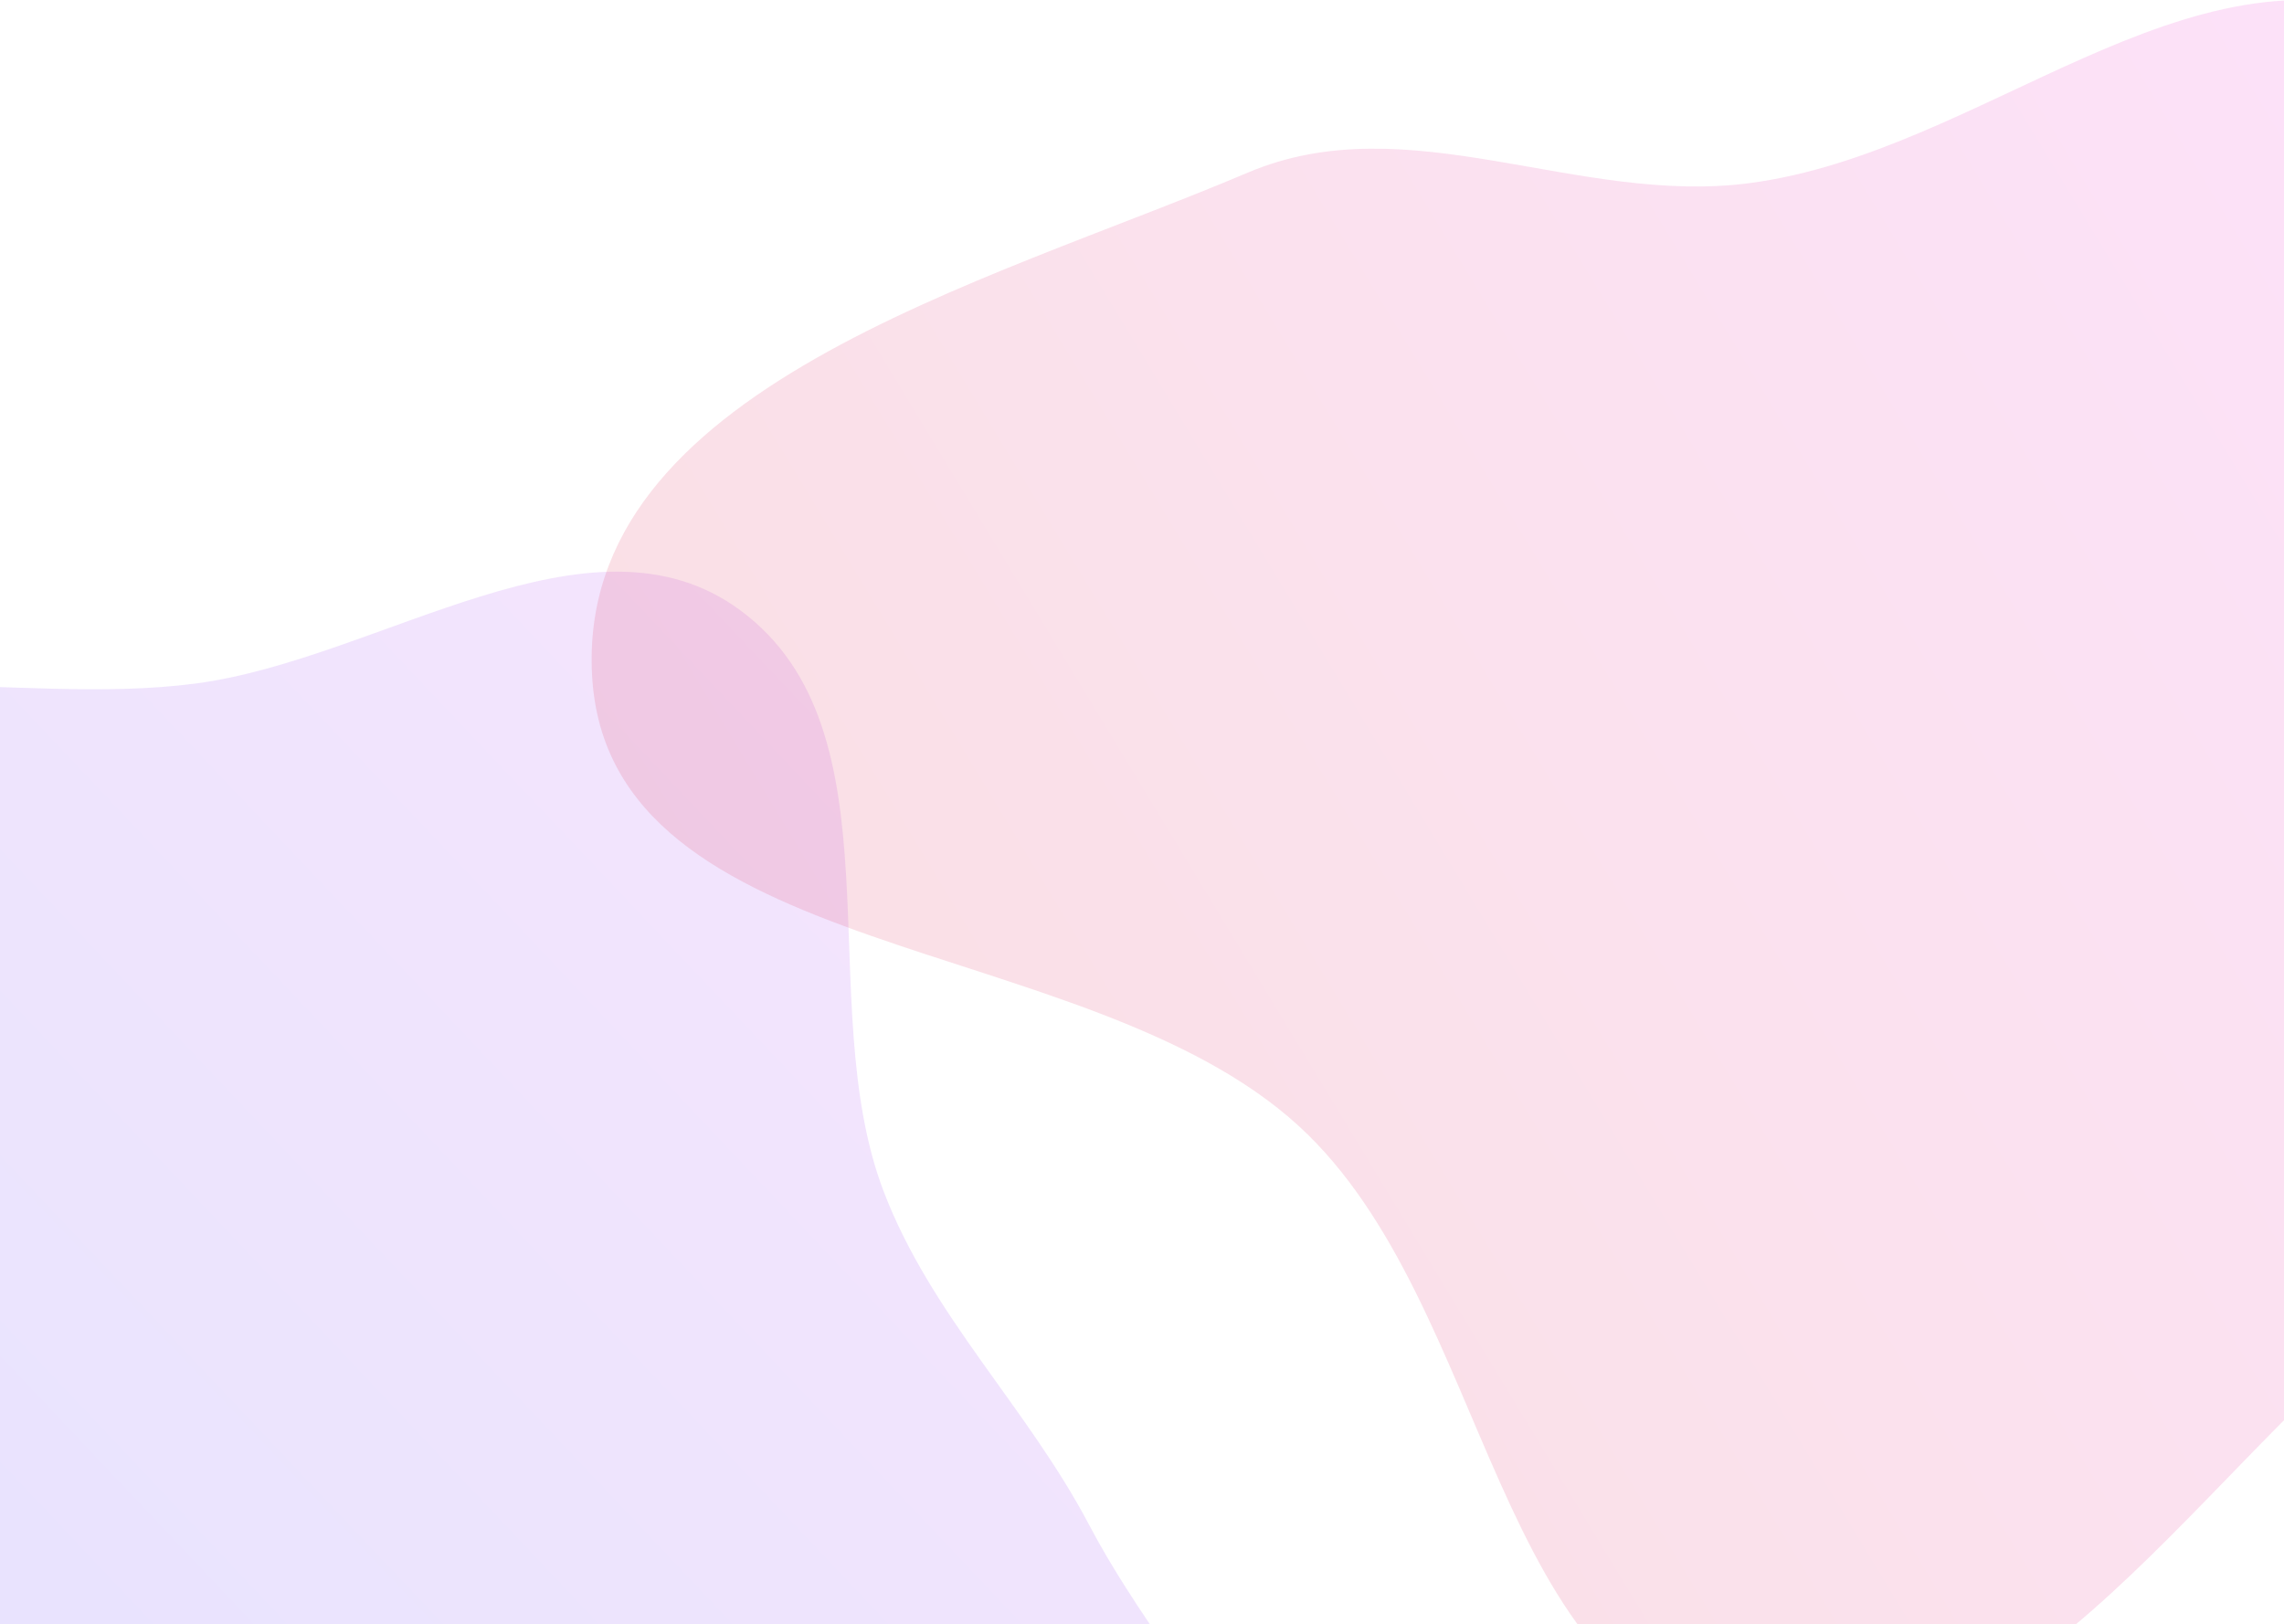
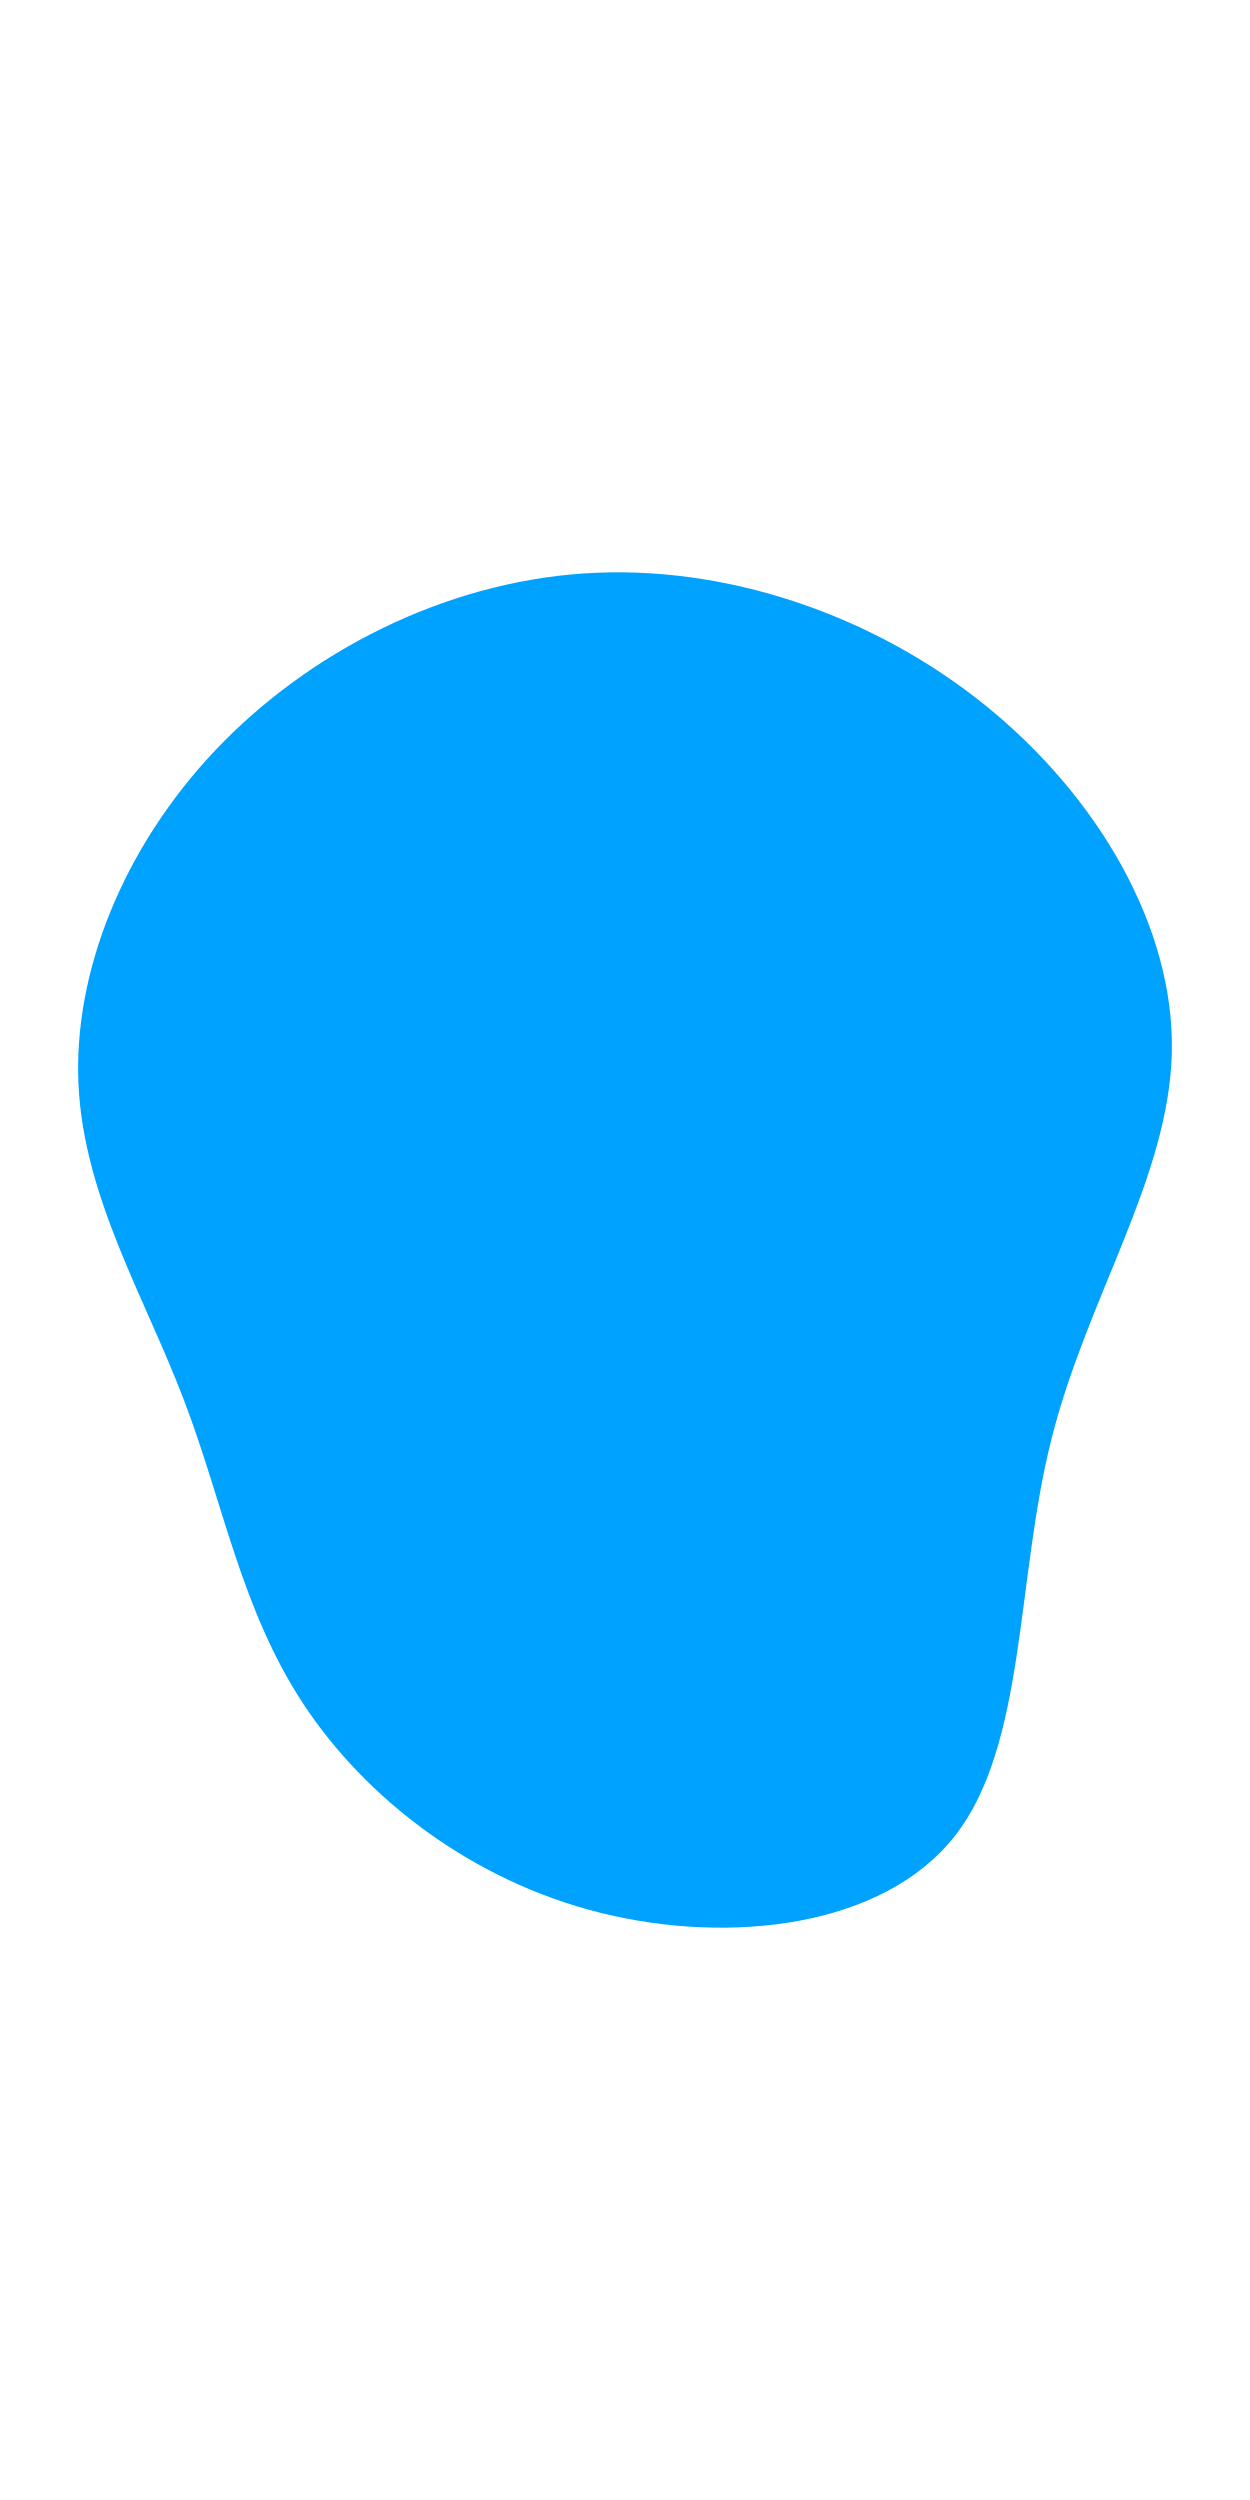
- <svg xmlns="http://www.w3.org/2000/svg" width="1440" height="1024" fill="none">
-   <path fill="url(#a)" fill-rule="evenodd" d="M-217.58 475.75c91.82-72.02 225.52-29.38 341.2-44.74C240 415.56 372.33 315.14 466.77 384.9c102.9 76.02 44.74 246.76 90.31 366.31 29.83 78.24 90.48 136.14 129.48 210.23 57.92 109.99 169.67 208.23 155.9 331.77-13.52 121.26-103.42 264.33-224.23 281.37-141.96 20.03-232.72-220.96-374.06-196.99-151.7 25.73-172.68 330.24-325.85 315.72-128.6-12.2-110.9-230.73-128.15-358.76-12.16-90.14 65.87-176.25 44.1-264.57-26.42-107.2-167.12-163.46-176.72-273.45-10.15-116.29 33.01-248.75 124.87-320.79Z" clip-rule="evenodd" style="opacity:.154" />
-   <path fill="url(#b)" fill-rule="evenodd" d="M1103.43 115.43c146.42-19.45 275.33-155.84 413.5-103.59 188.09 71.13 409 212.64 407.06 413.88-1.94 201.25-259.28 278.6-414.96 405.96-130 106.35-240.24 294.39-405.6 265.3-163.7-28.8-161.93-274.12-284.34-386.66-134.95-124.06-436-101.46-445.82-284.6-9.68-180.38 247.41-246.3 413.54-316.9 101.01-42.93 207.83 21.06 316.62 6.61Z" clip-rule="evenodd" style="opacity:.154" />
-   <defs>
-     <linearGradient id="b" x1="373" x2="1995.44" y1="1100" y2="118.03" gradientUnits="userSpaceOnUse">
-       <stop stop-color="#D83333" />
-       <stop offset="1" stop-color="#F041FF" />
-     </linearGradient>
-     <linearGradient id="a" x1="107.37" x2="1130.66" y1="1993.35" y2="1026.31" gradientUnits="userSpaceOnUse">
-       <stop stop-color="#3245FF" />
-       <stop offset="1" stop-color="#BC52EE" />
-     </linearGradient>
-   </defs>
+ <svg xmlns="http://www.w3.org/2000/svg" id="visual" viewBox="0 0 450 900" width="450" height="900" version="1.1">
+   <g transform="translate(207.8548 459.7358)">
+     <path d="M147 -205.7C187.4 -173 215 -125.9 214 -80.9C213 -35.8 183.6 7.1 170.7 58.2C157.8 109.2 161.6 168.4 135.9 201.2C110.2 234 55.1 240.5 8.4 228.9C-38.2 217.3 -76.4 187.5 -98.7 153.6C-121 119.7 -127.4 81.6 -141.6 44.4C-155.7 7.3 -177.7 -28.8 -179.6 -69.3C-181.5 -109.9 -163.4 -154.8 -130.1 -189.9C-96.8 -224.9 -48.4 -249.9 2.4 -253.3C53.3 -256.7 106.6 -238.4 147 -205.7" fill="#00a2ff" />
+   </g>
</svg>
